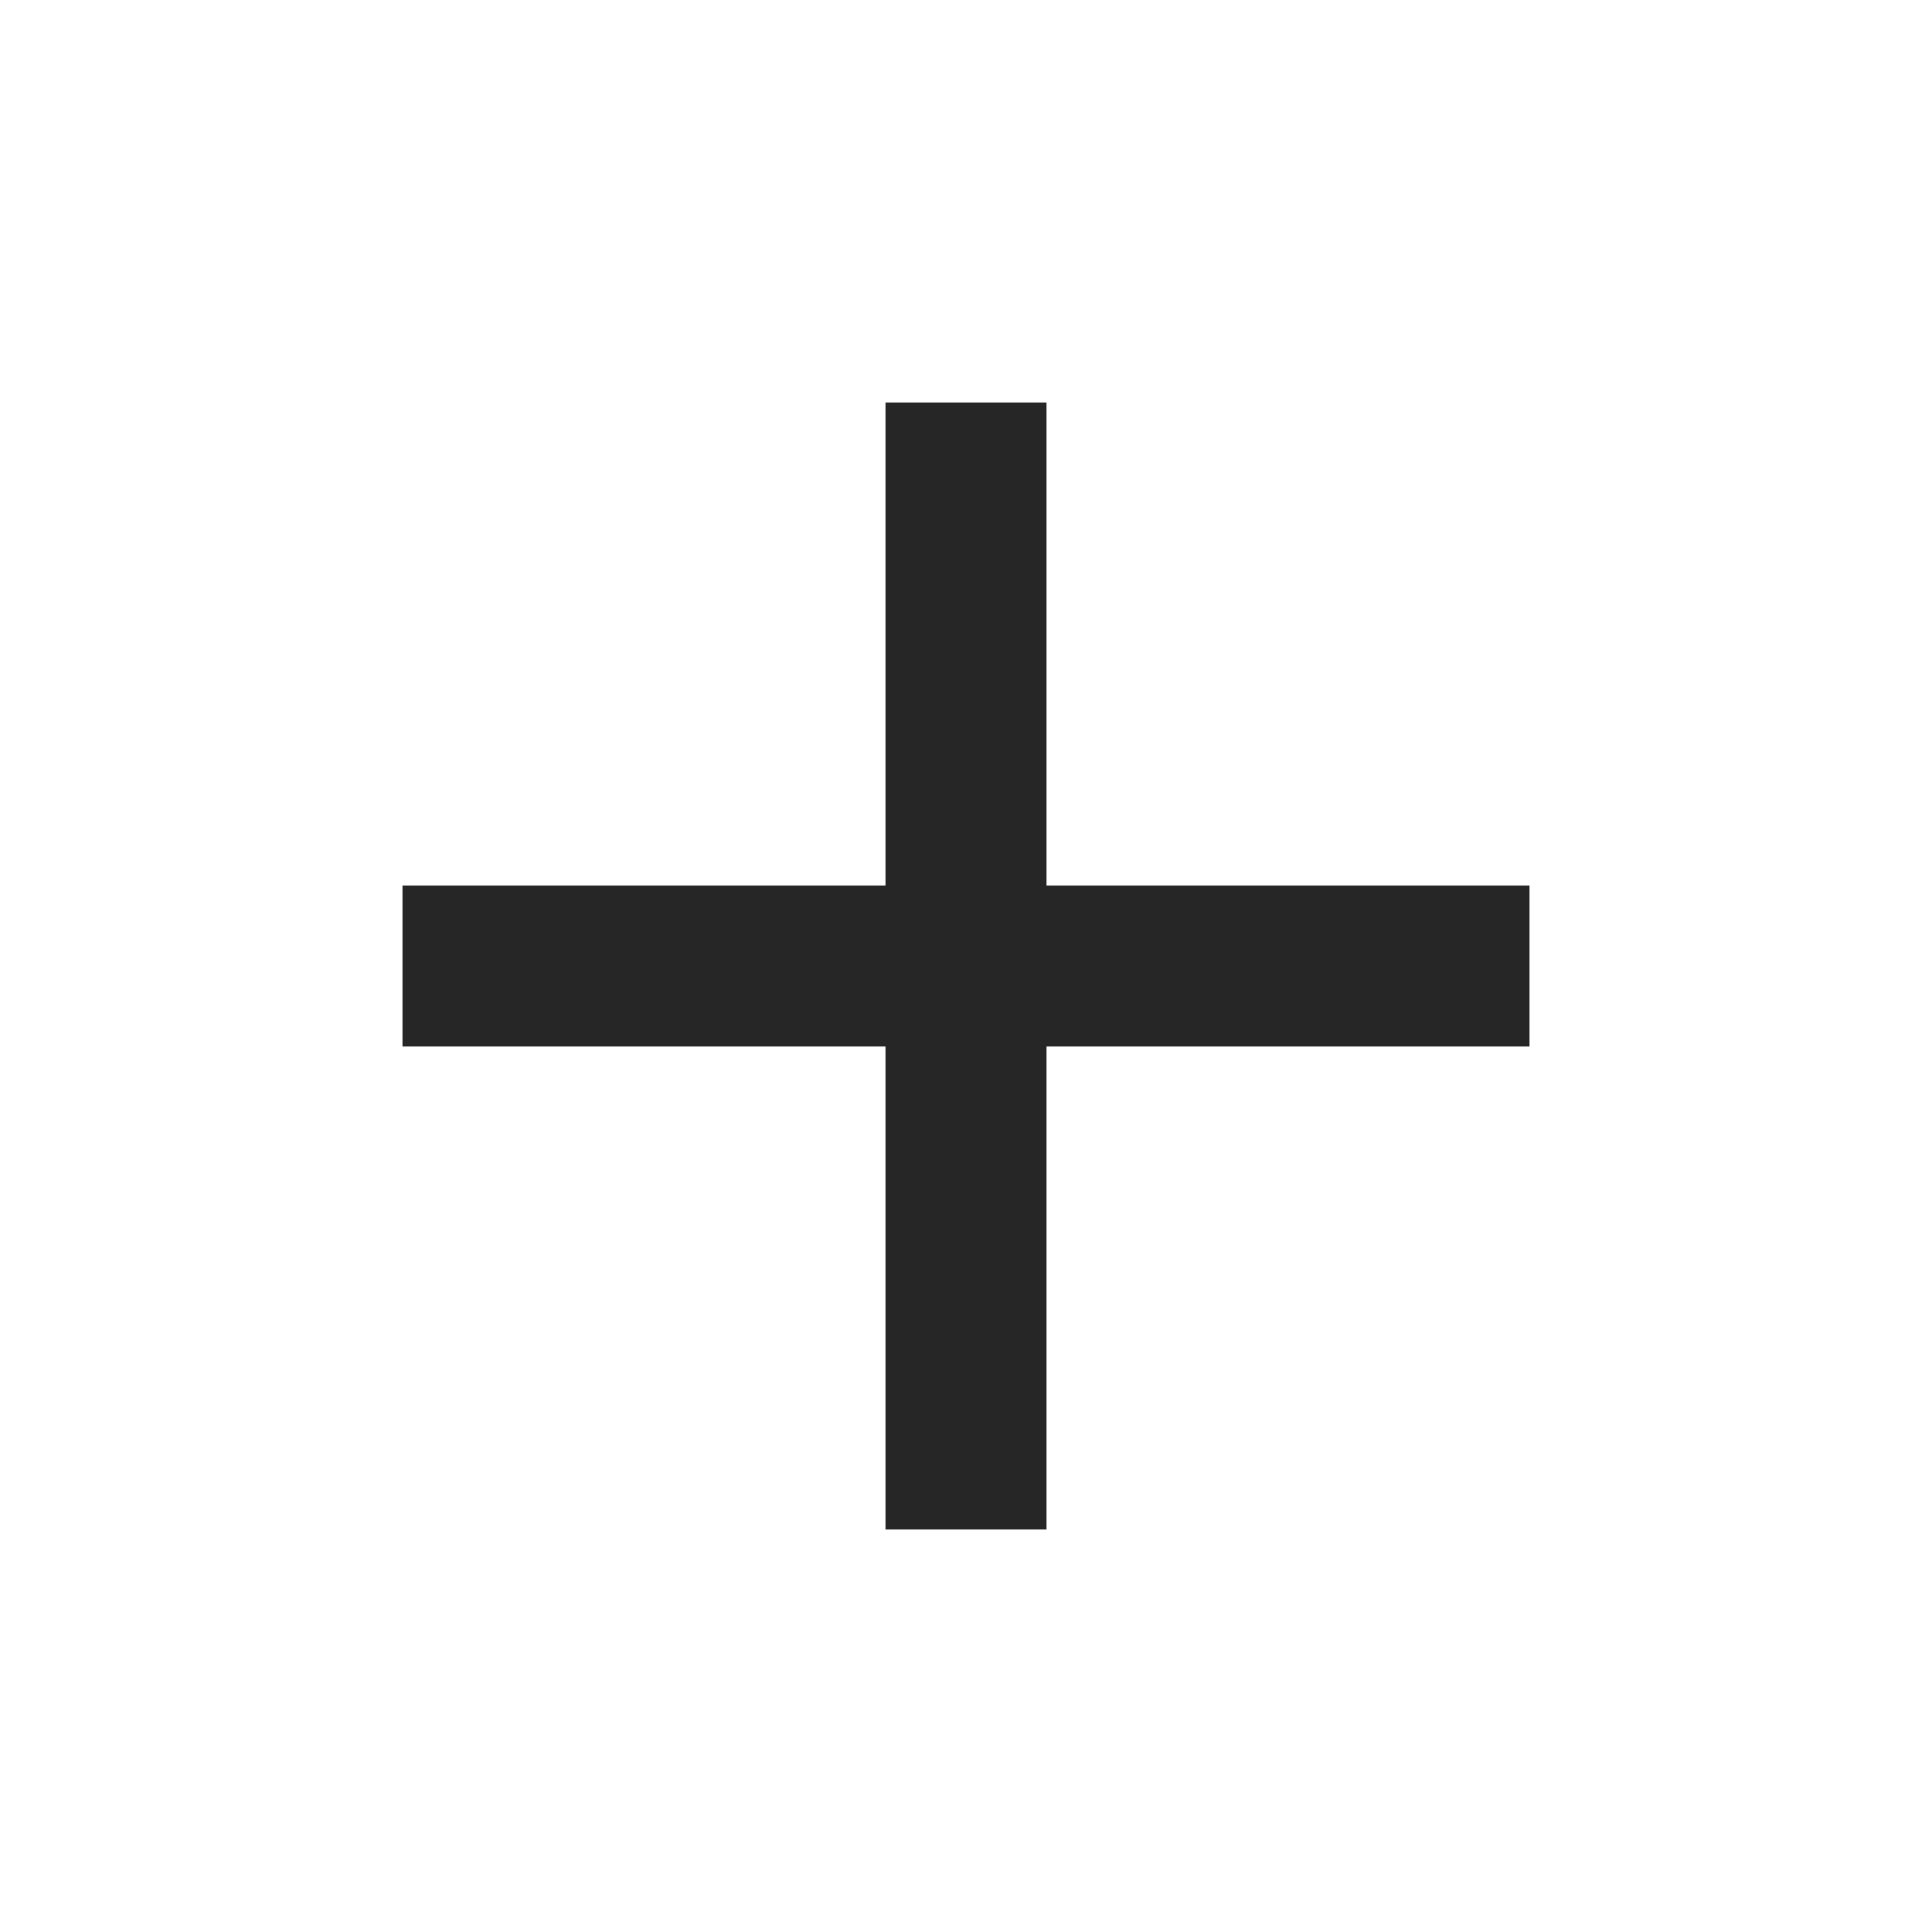
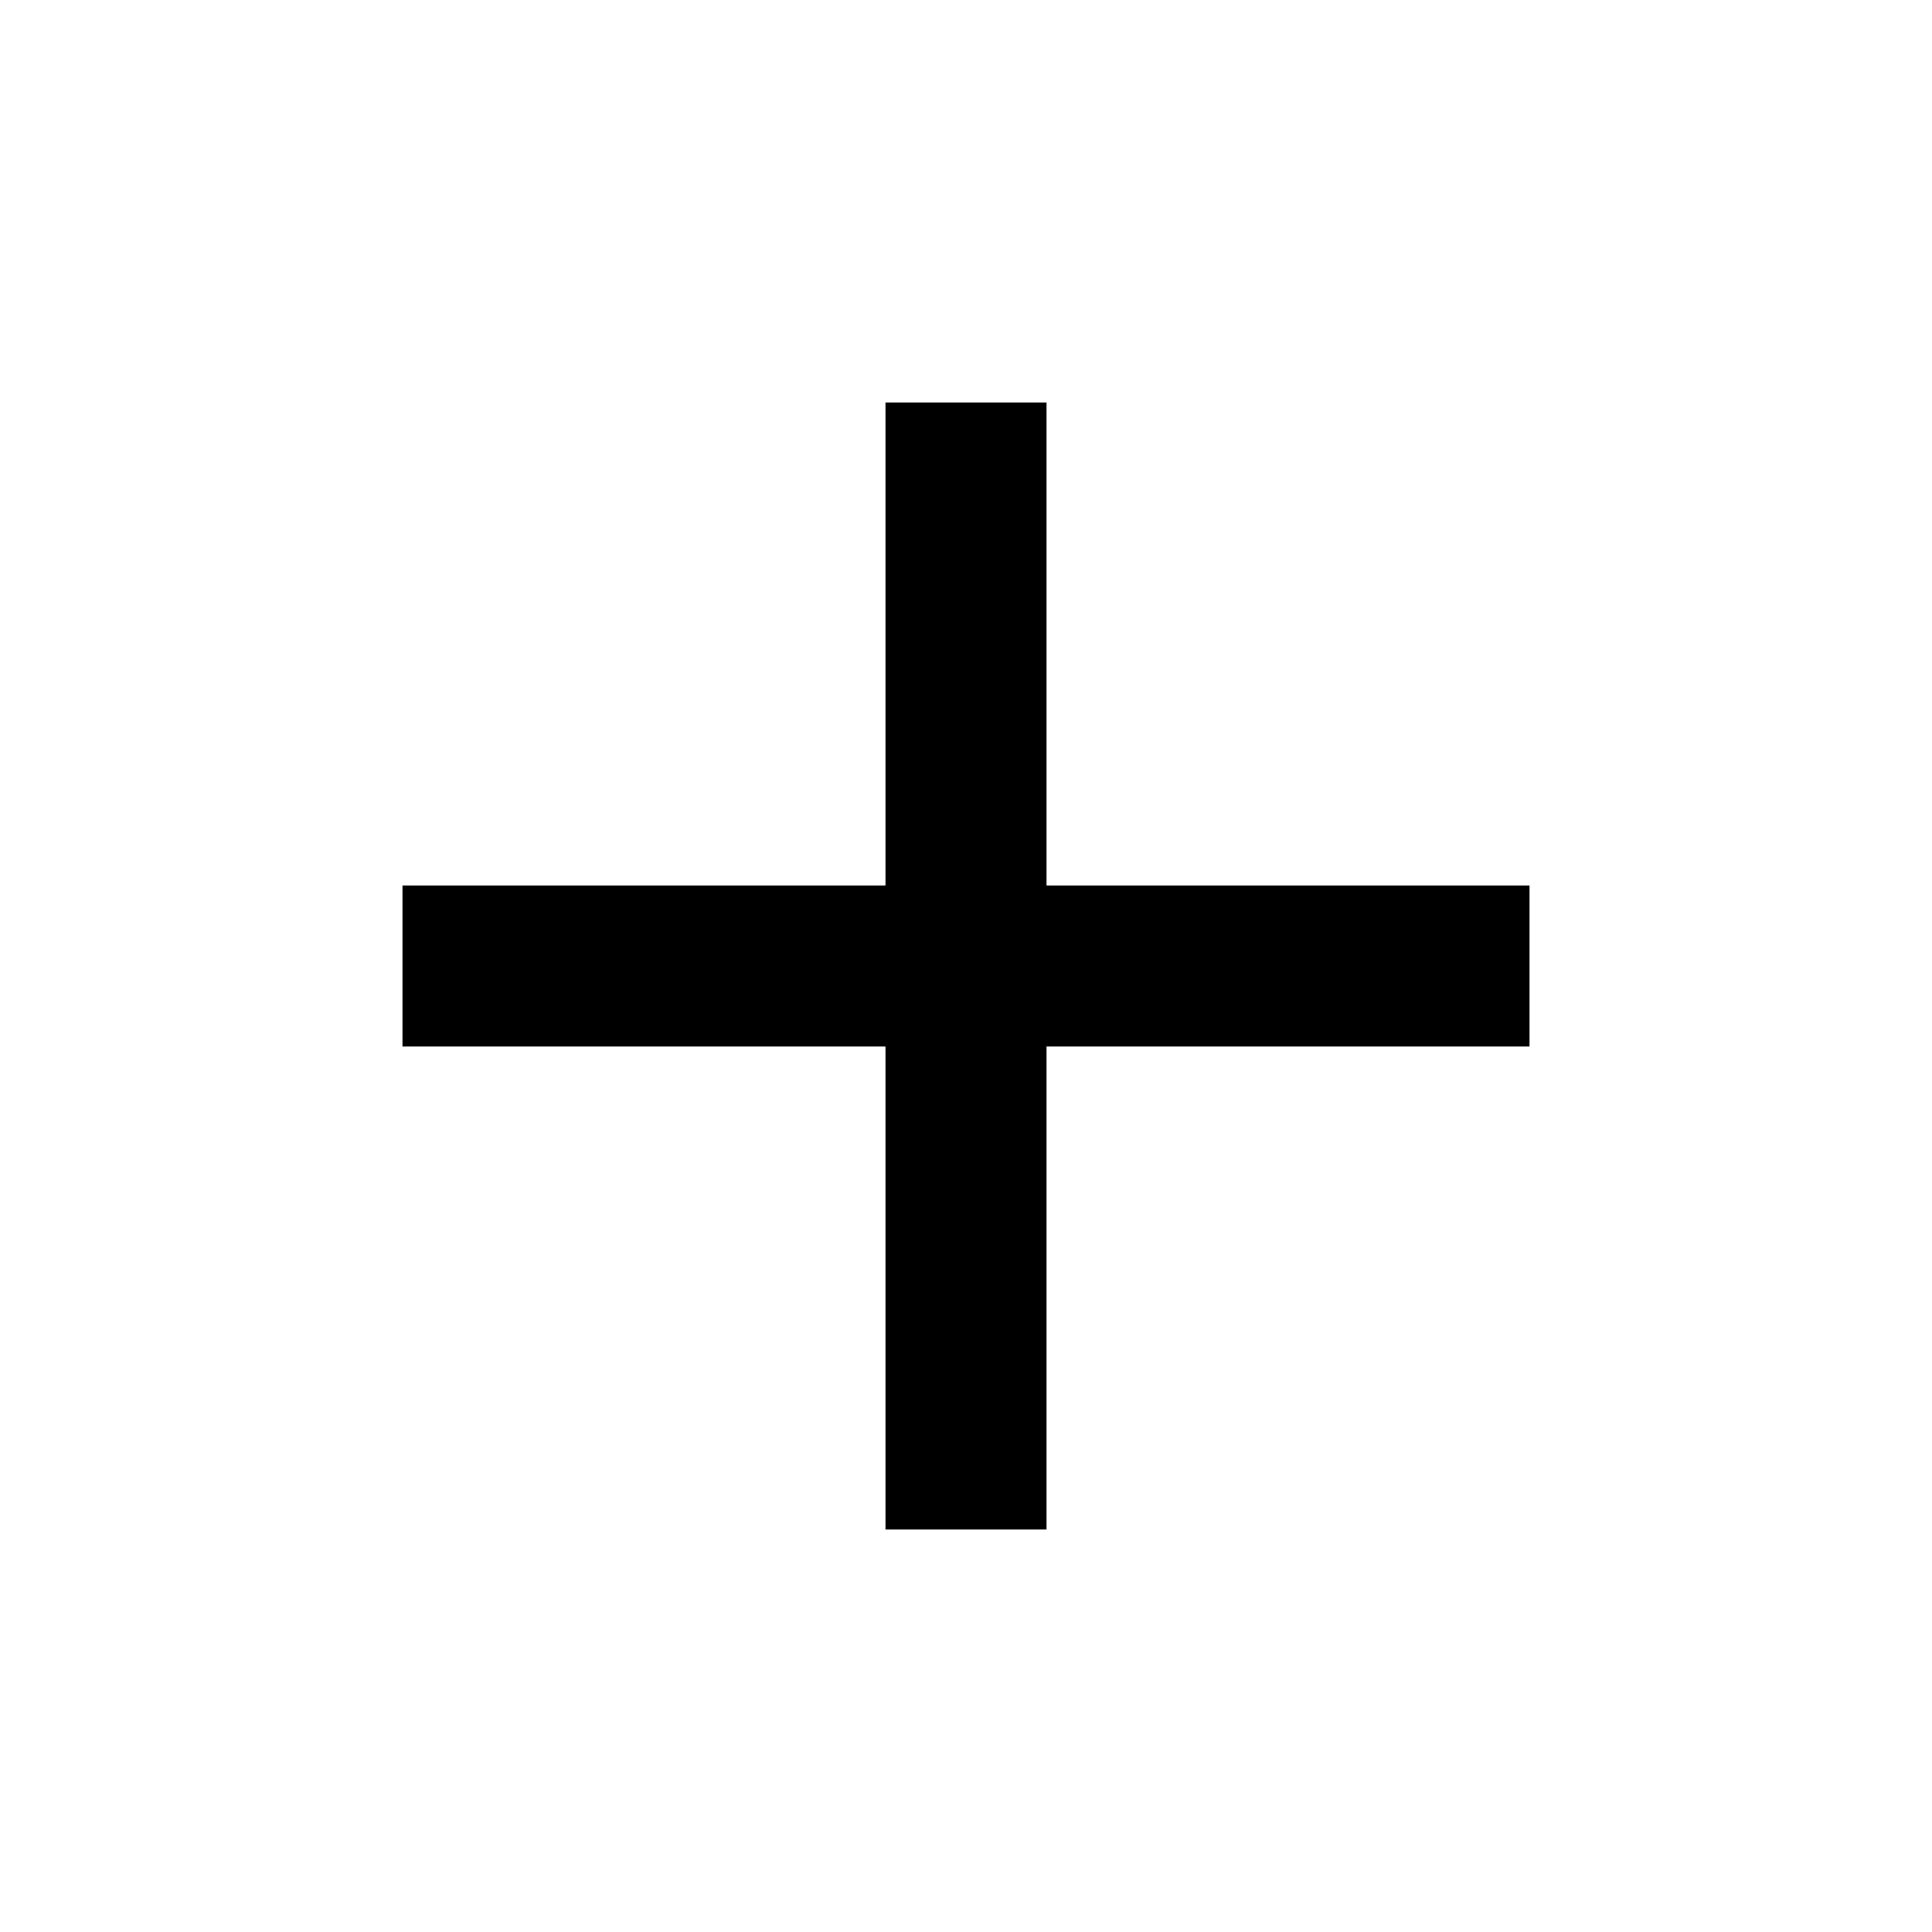
<svg xmlns="http://www.w3.org/2000/svg" width="18" height="18" viewBox="0 0 18 18" fill="none">
-   <path d="M14.25 9.75H9.75V14.25H8.25V9.75H3.75V8.25H8.25V3.75H9.75V8.25H14.25V9.75Z" fill="currentColor" fill-opacity="0.85" />
+   <path d="M14.25 9.75H9.75V14.25H8.25V9.75H3.75V8.25H8.25V3.75H9.75V8.25H14.25V9.75Z" fill="currentColor" />
</svg>
